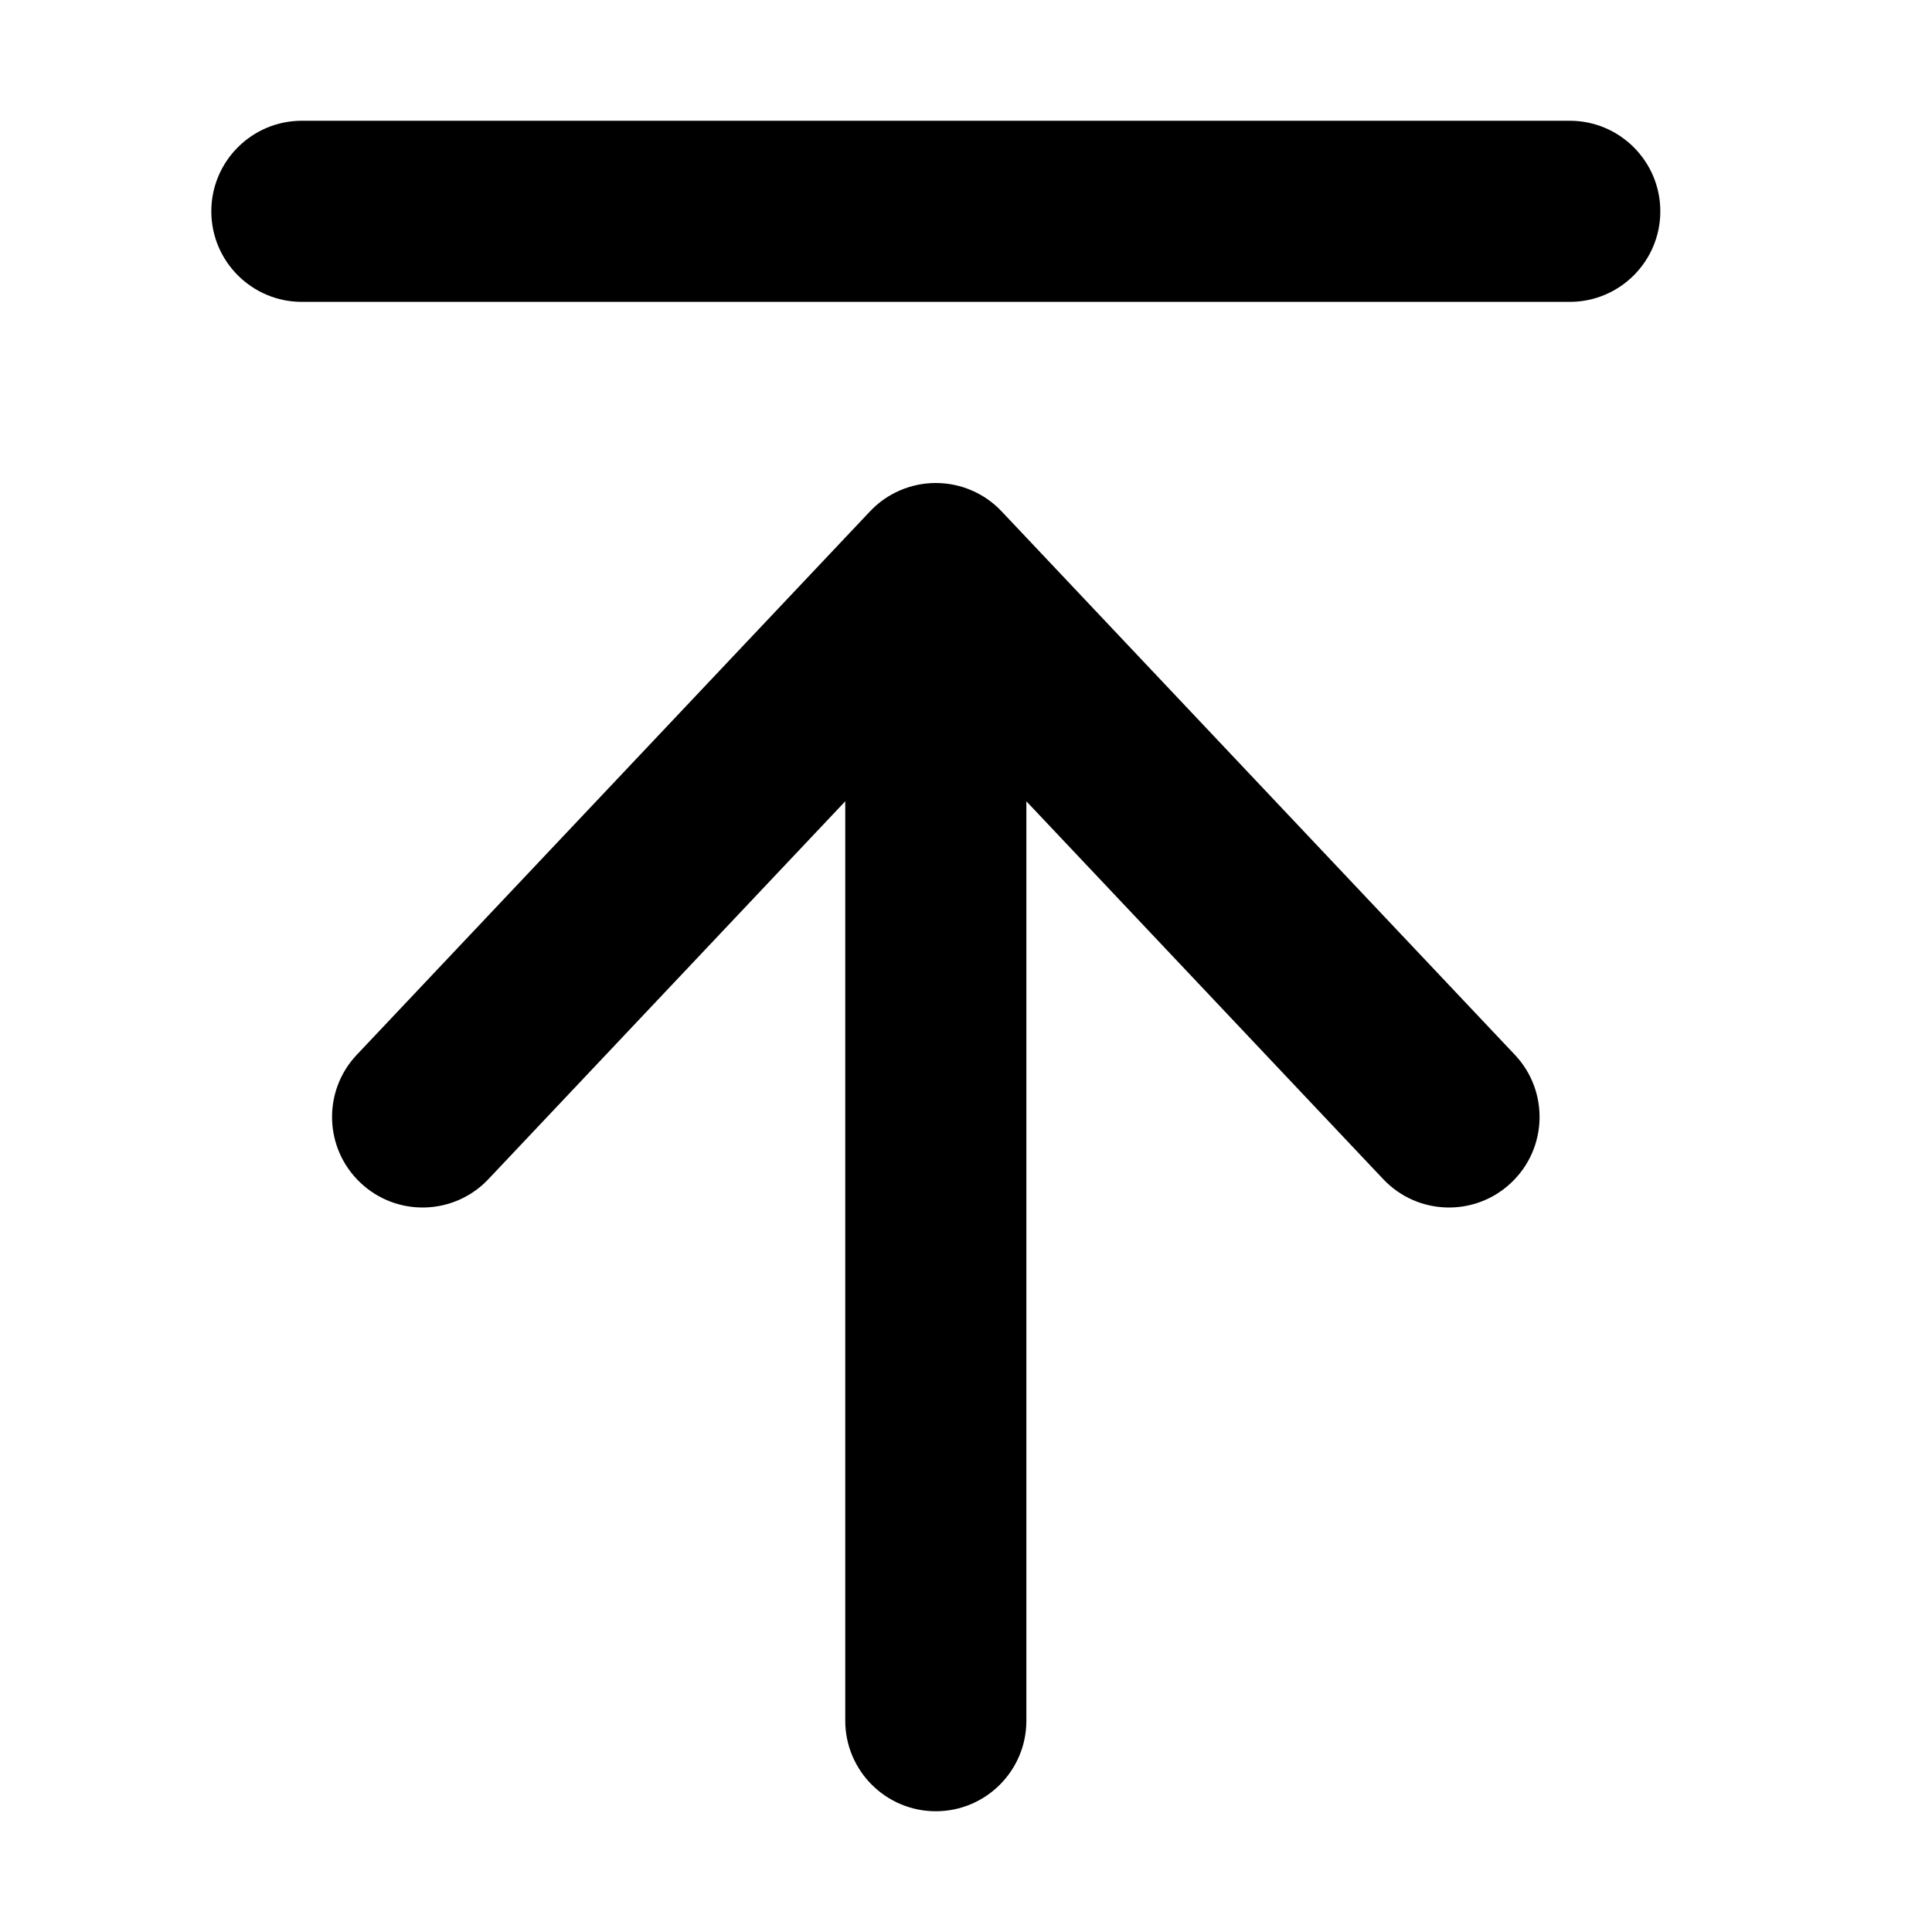
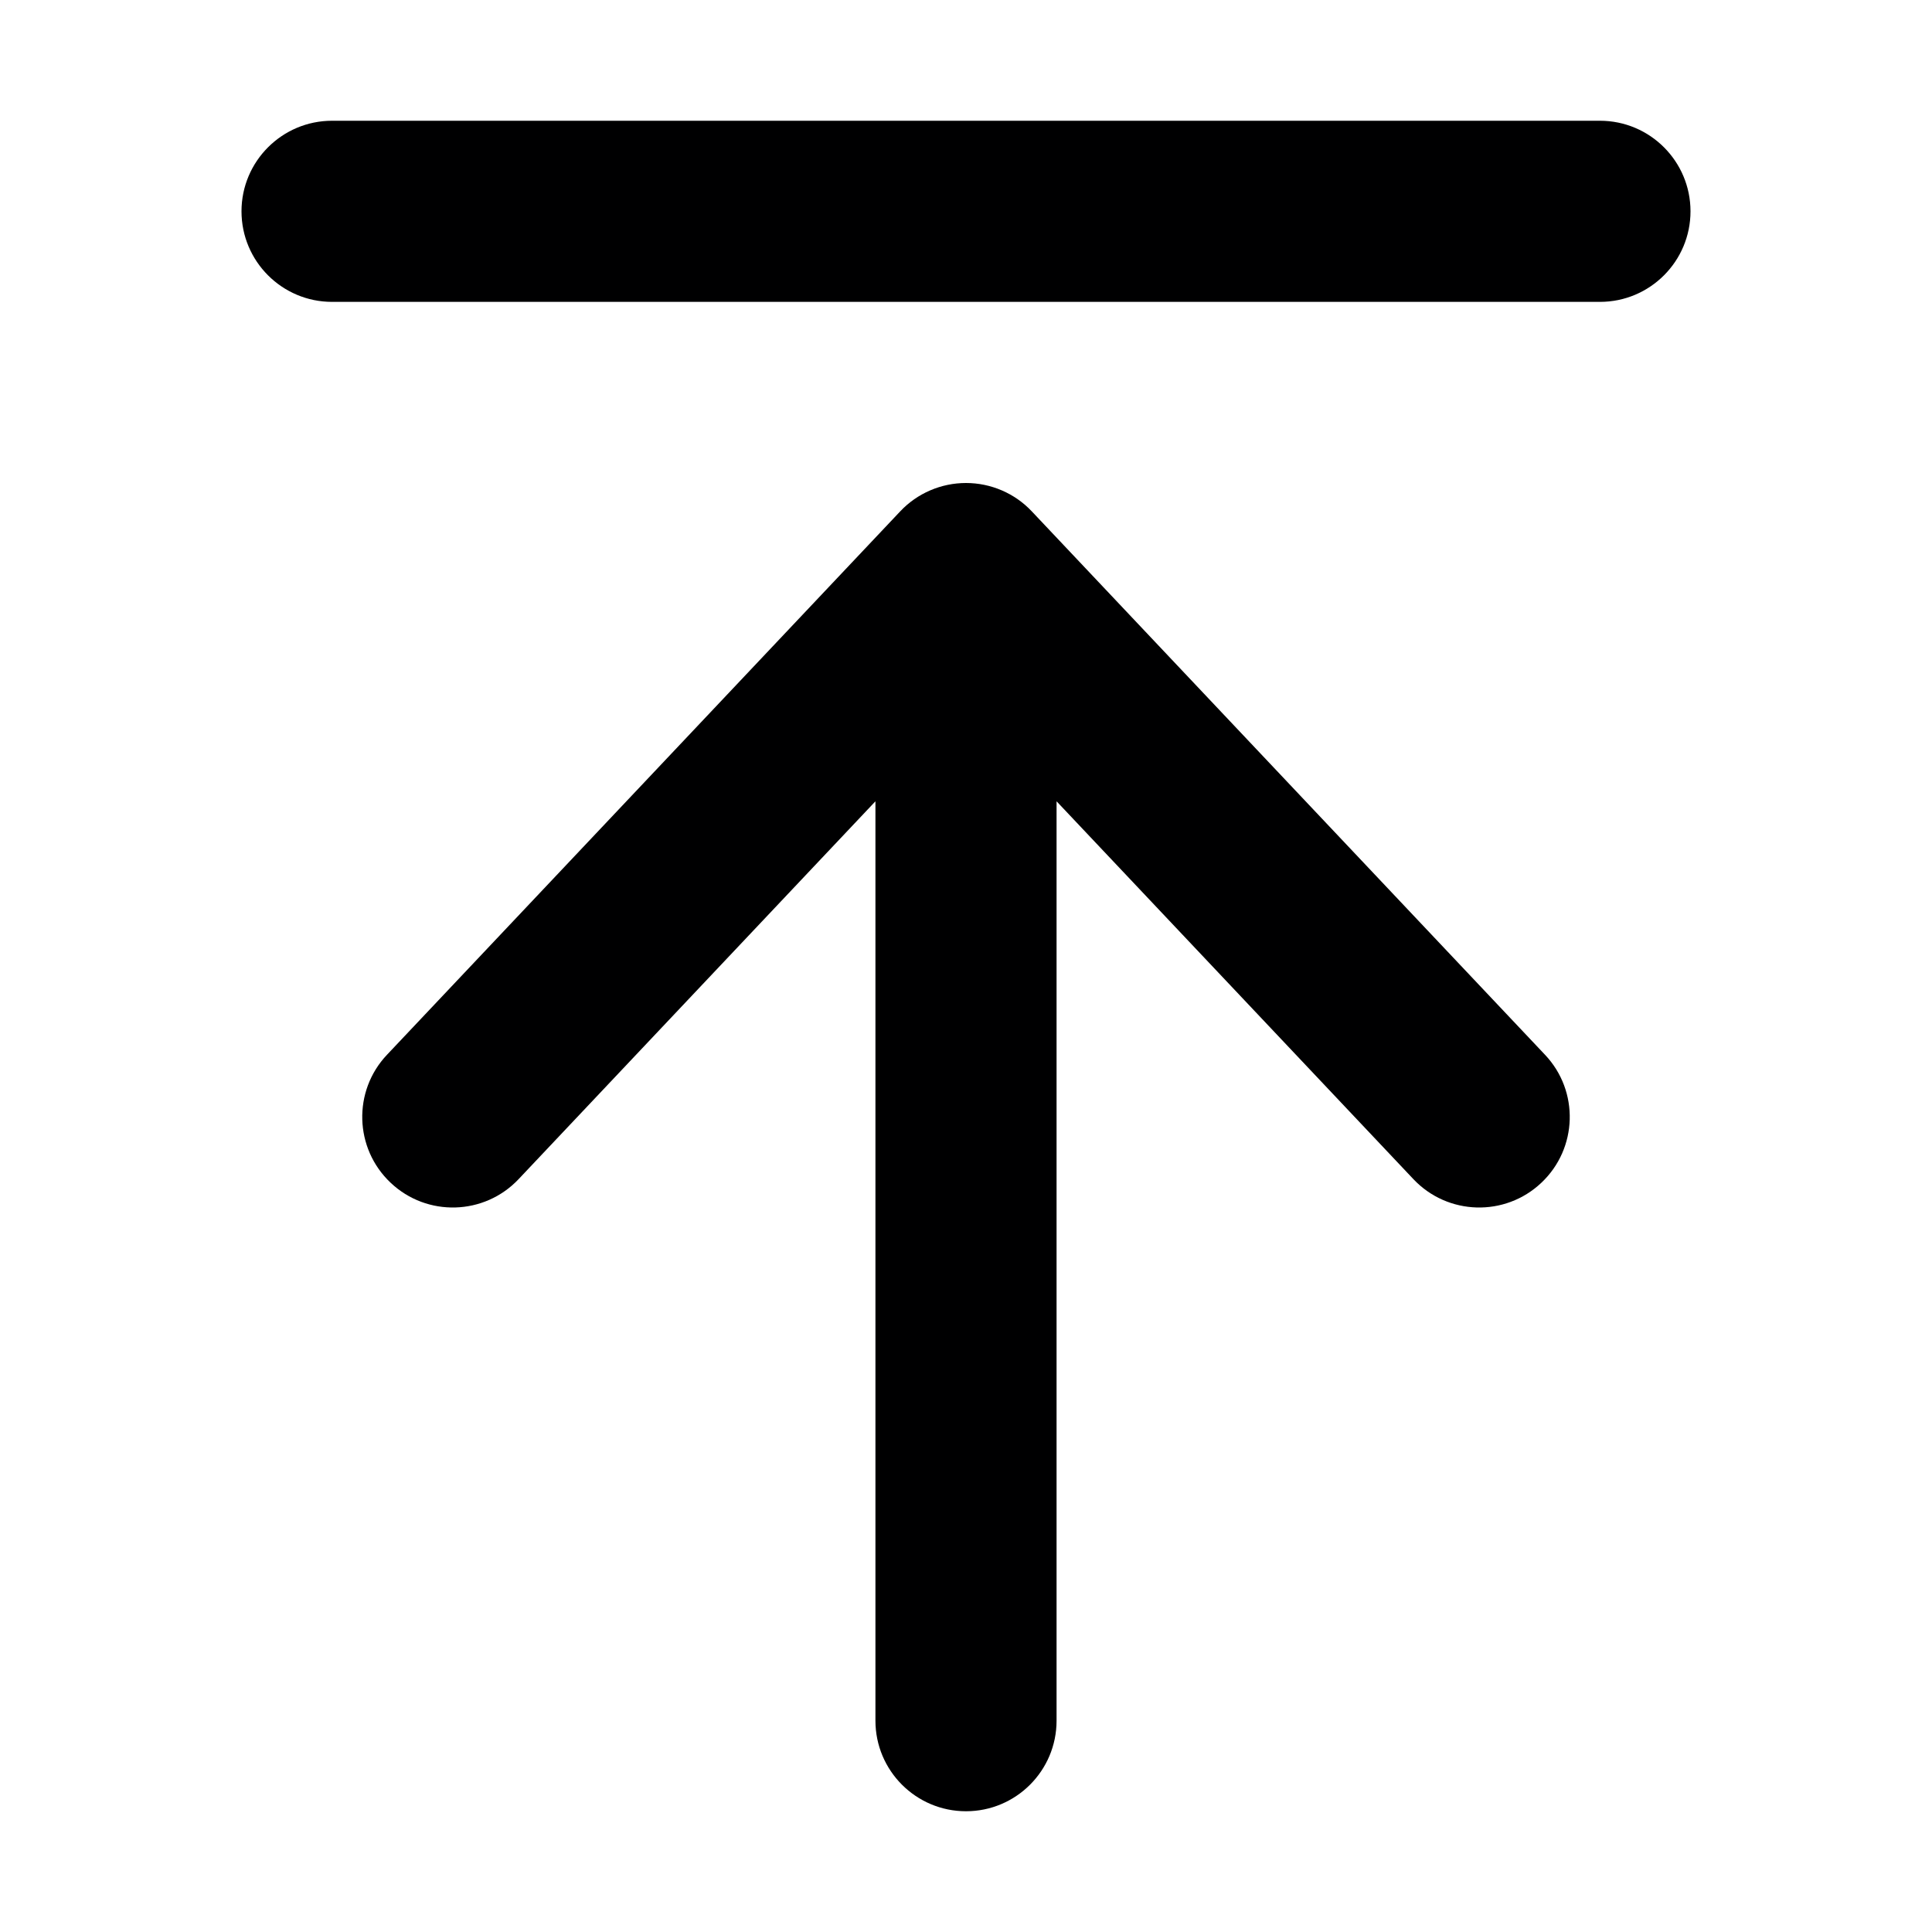
<svg xmlns="http://www.w3.org/2000/svg" width="16" height="16" viewBox="0 0 16 16" fill="none">
  <g id="size=16">
    <g id="Path">
-       <path d="M2.5 2.5C2.086 2.5 1.75 2.164 1.75 1.75C1.75 1.336 2.086 1 2.5 1H13C13.414 1 13.75 1.336 13.75 1.75C13.75 2.164 13.414 2.5 13 2.5H2.5Z" fill="#000001" />
-       <path d="M2.985 9.795C3.286 10.08 3.761 10.066 4.045 9.765L7 6.636V14.25C7 14.664 7.336 15 7.75 15C8.164 15 8.5 14.664 8.5 14.25V6.636L11.455 9.765C11.739 10.066 12.214 10.08 12.515 9.795C12.816 9.511 12.83 9.036 12.545 8.735L8.295 4.235C8.154 4.085 7.956 4 7.75 4C7.544 4 7.346 4.085 7.205 4.235L2.955 8.735C2.67 9.036 2.684 9.511 2.985 9.795Z" fill="#000001" />
+       <path d="M2.75 2.5C2.336 2.5 2 2.164 2 1.75C2 1.336 2.336 1 2.75 1H13.25C13.664 1 14 1.336 14 1.75C14 2.164 13.664 2.5 13.25 2.5H2.75Z" fill="#000001" />
+       <path d="M3.235 9.795C3.536 10.08 4.011 10.066 4.295 9.765L7.25 6.636V14.25C7.25 14.664 7.586 15 8 15C8.414 15 8.75 14.664 8.75 14.25V6.636L11.705 9.765C11.989 10.066 12.464 10.08 12.765 9.795C13.066 9.511 13.08 9.036 12.795 8.735L8.545 4.235C8.404 4.085 8.206 4 8 4C7.794 4 7.596 4.085 7.455 4.235L3.205 8.735C2.92 9.036 2.934 9.511 3.235 9.795Z" fill="#000001" />
    </g>
  </g>
</svg>
